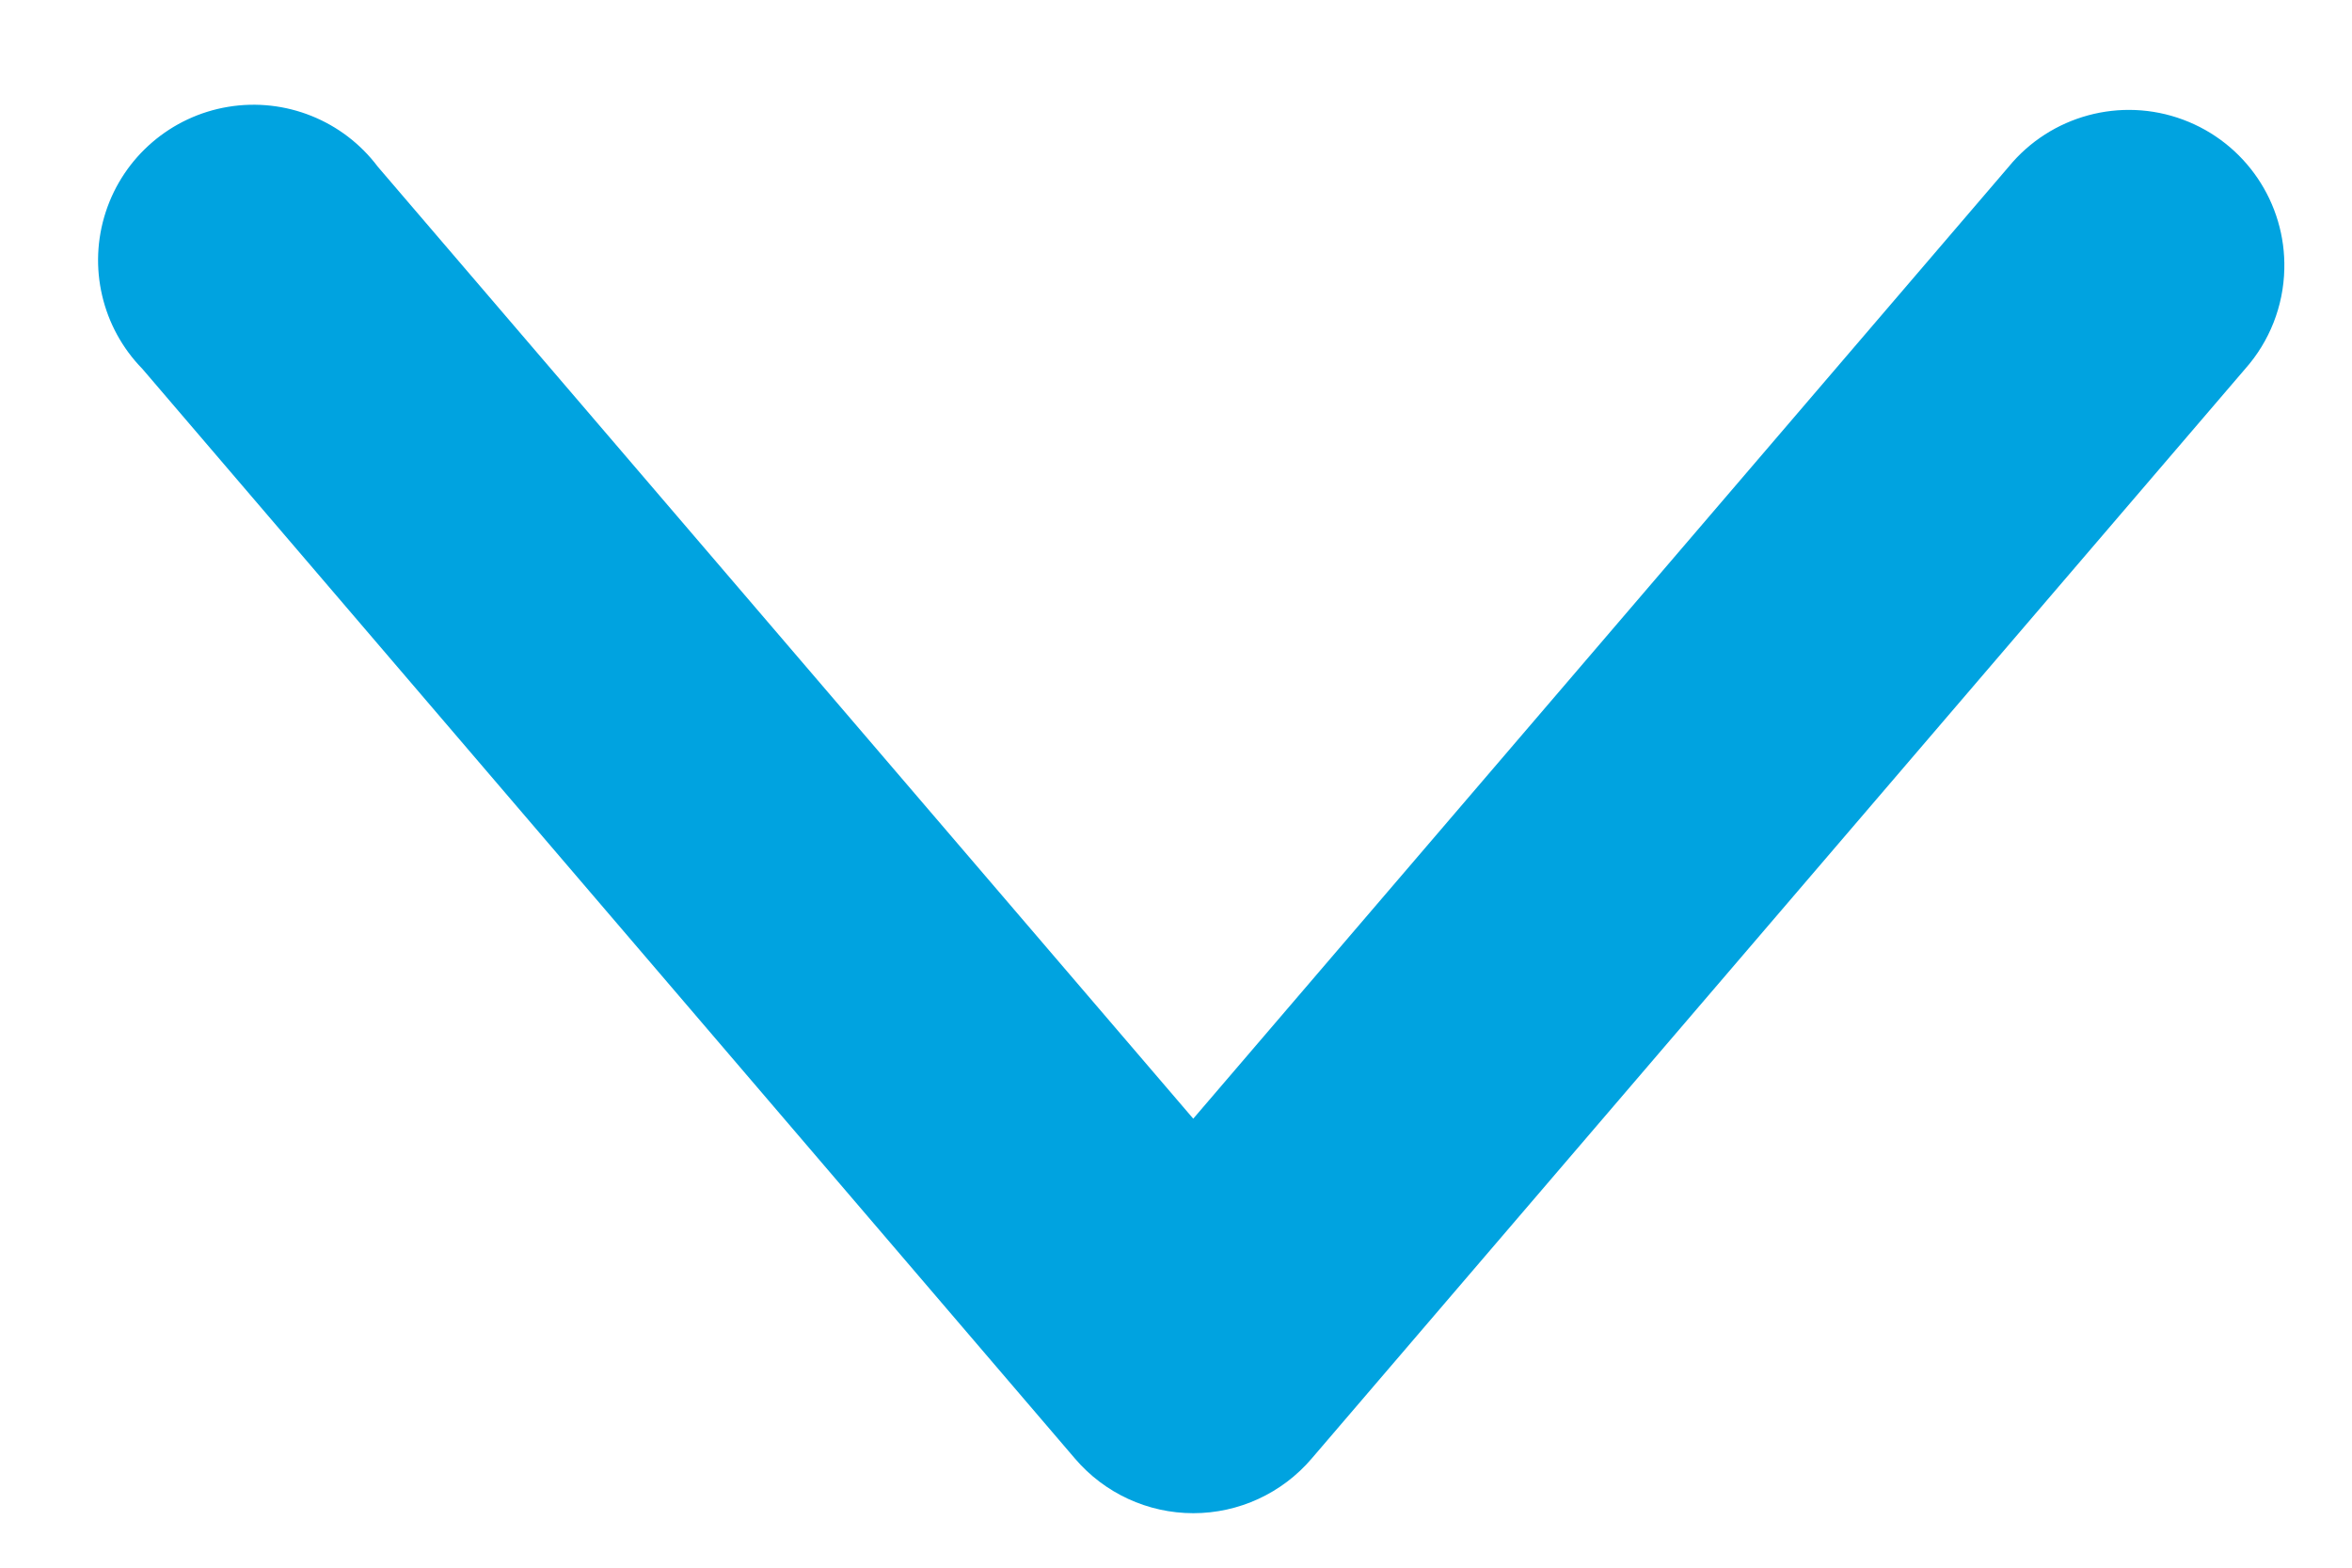
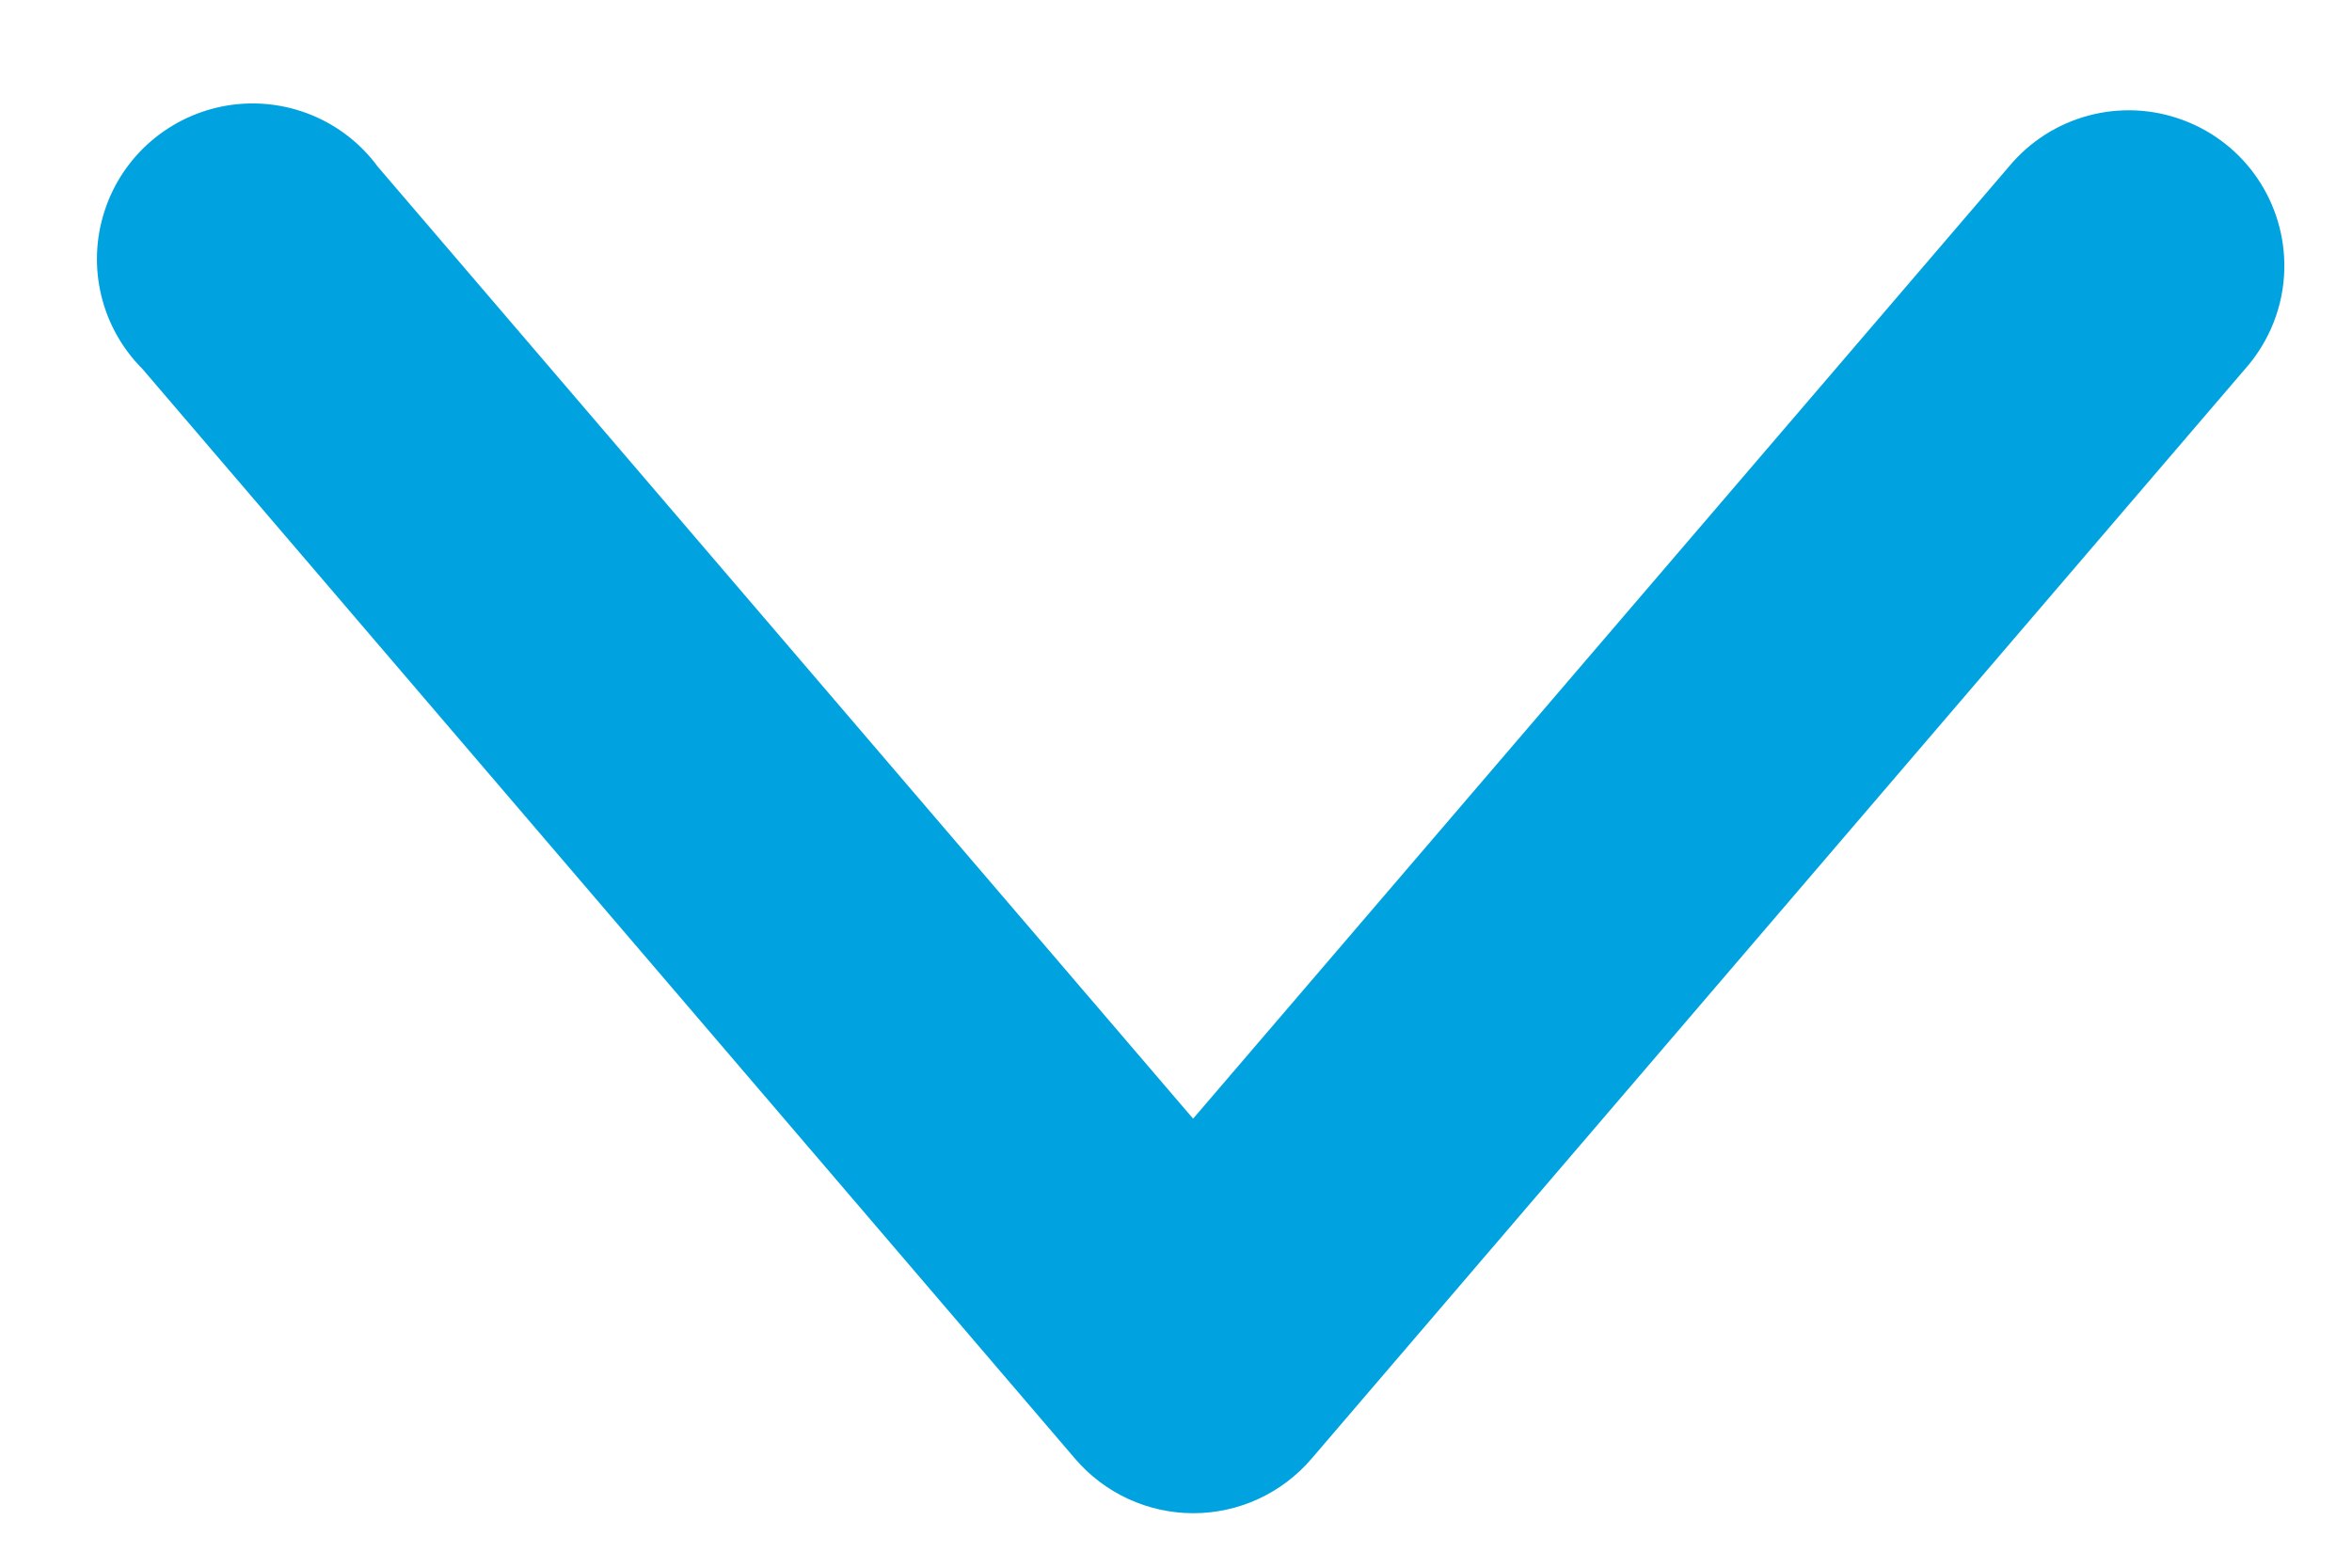
- <svg xmlns="http://www.w3.org/2000/svg" width="18" height="12" fill="none">
-   <path d="M17.482 2.061a1.19 1.19 0 00-2.11-.784l-6.24 7.286-6.24-7.286A1.19 1.19 0 101.09 2.824l7.137 8.341a1.19 1.19 0 001.811 0l7.144-8.341a1.19 1.19 0 00.3-.763z" fill="#00A3E0" />
+ <svg xmlns="http://www.w3.org/2000/svg" width="18" height="12" viewBox="0 0 18 12" fill="none">
+   <path d="M17.482 2.061C17.493 1.554 17.182 1.095 16.706 0.919C16.231 0.742 15.696 0.886 15.373 1.277L9.131 8.563L2.892 1.277C2.628 0.917 2.184 0.736 1.743 0.807C1.302 0.879 0.937 1.191 0.8 1.616C0.662 2.041 0.774 2.508 1.09 2.824L8.227 11.165C8.453 11.43 8.784 11.583 9.133 11.583C9.481 11.583 9.812 11.43 10.038 11.165L17.182 2.824C17.369 2.613 17.476 2.343 17.482 2.061H17.482Z" fill="#00A3E0" />
</svg>
